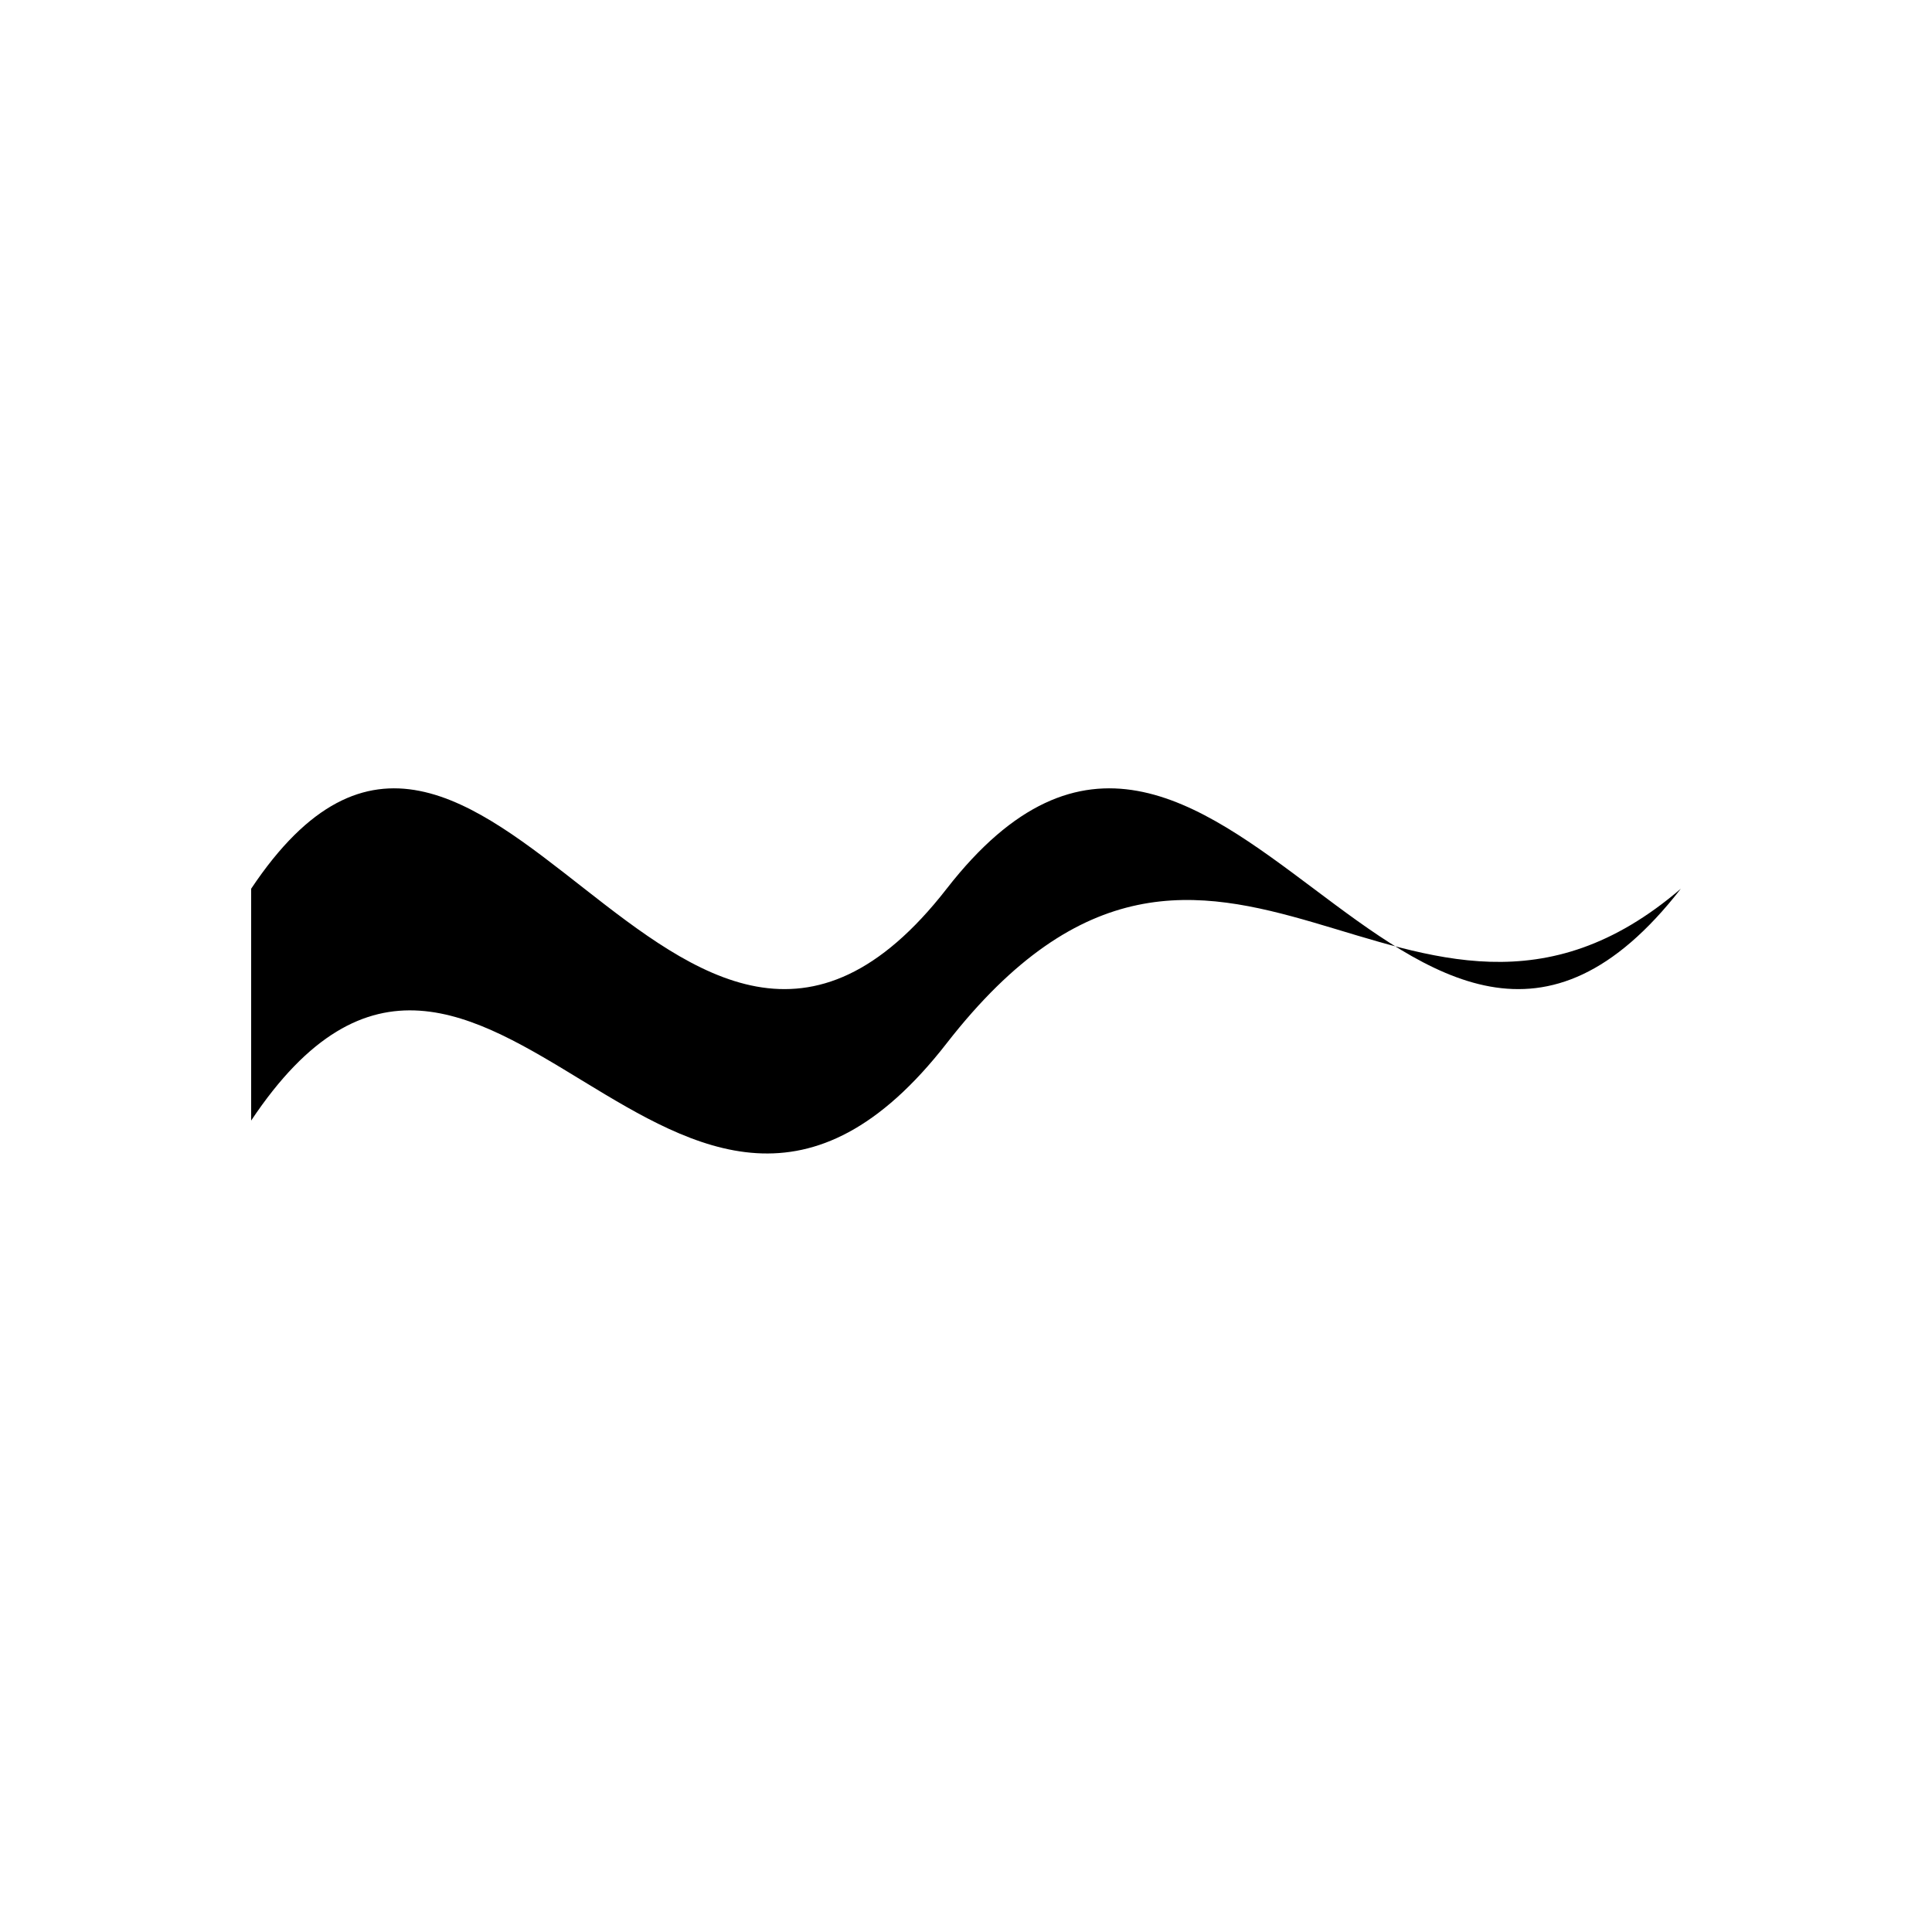
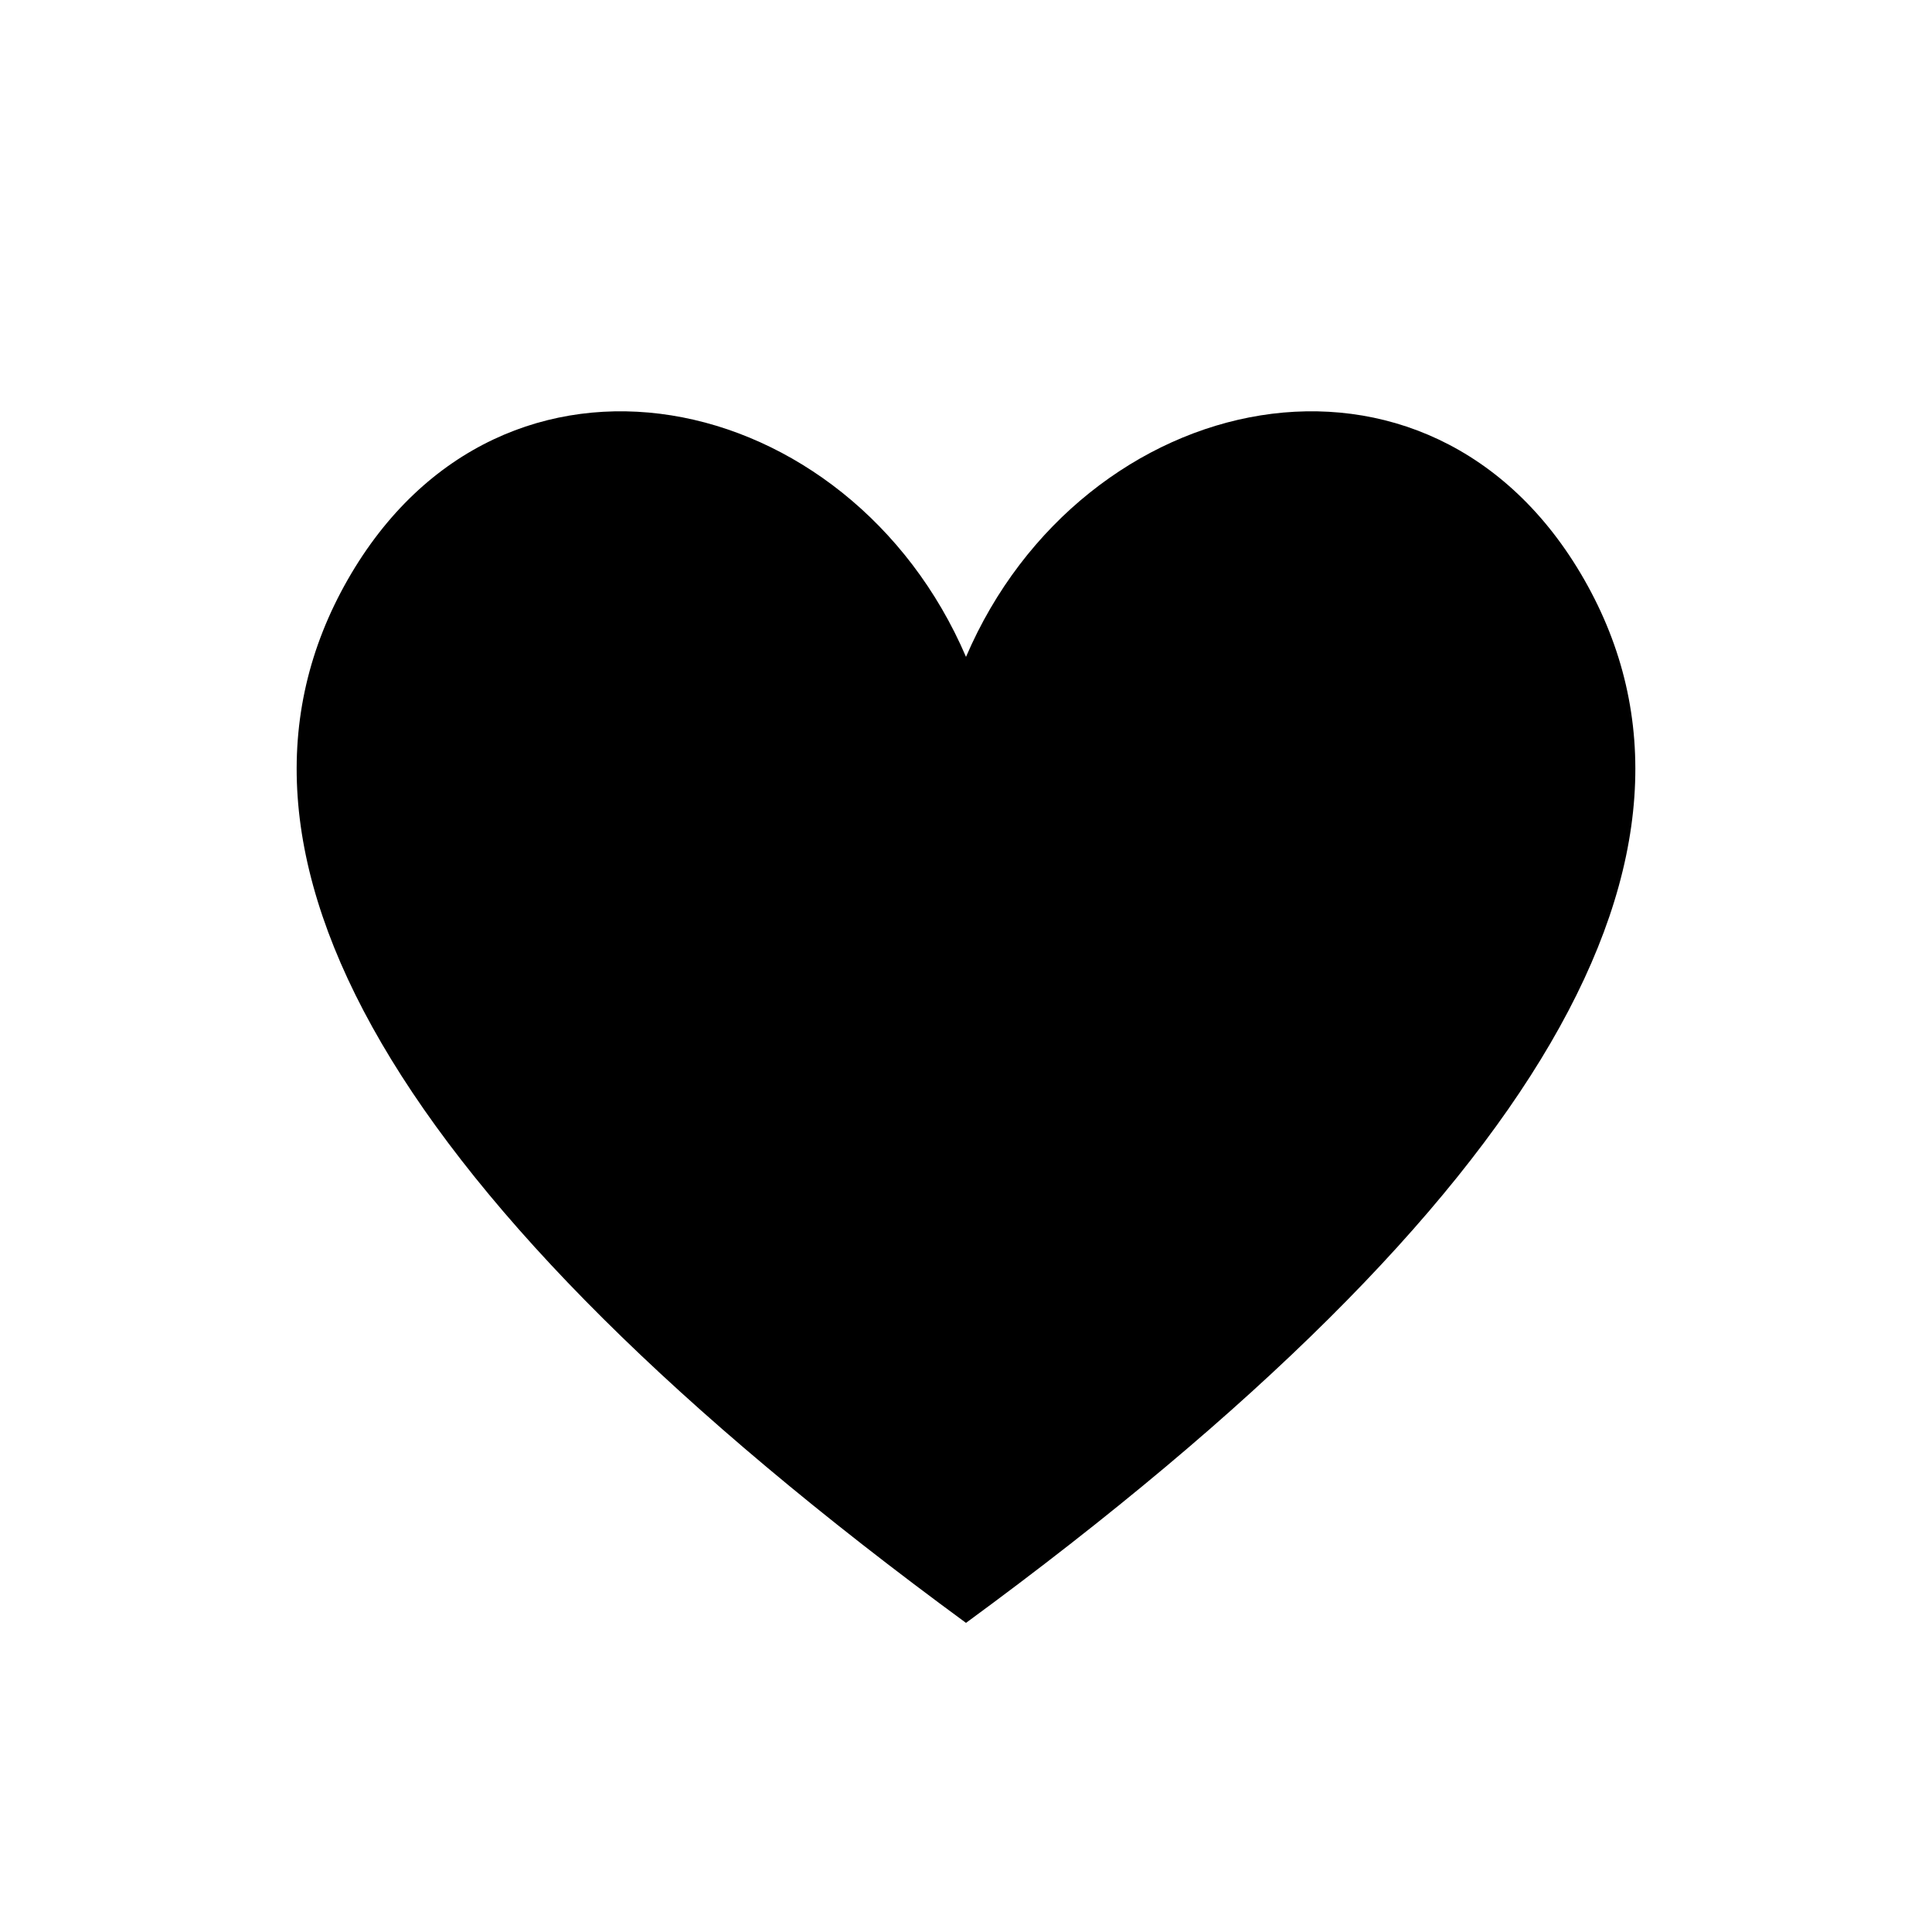
<svg xmlns="http://www.w3.org/2000/svg" width="100" height="100" viewBox="0 0 100 100">
  <style>
:root {
  --green: #024E04;
  --blue: #192443;
  --gold: #B47C16;
  --red: #3F0404;
}
</style>
-   <g class="layer-mouth-wiggle">
+   <g class="layer-heart-token">
    <g class="layer-path">
-       <path d="M 13 46 C 25 28 35 64 49 46 C 63 28 73 64 87 46 C 73 58 63 36 49 54 C 35 72 25 40 13 58 C 13 58 13 46 13 46 Z" fill="#000000" stroke-linejoin="round" />
+       <path d="M 50 84 C 20 62 10 44 18 30 C 26 16 44 20 50 34 C 56 20 74 16 82 30 C 90 44 80 62 50 84 C 50 84 50 84 50 84 Z" fill="#000000" stroke-linejoin="round" />
    </g>
  </g>
</svg>
